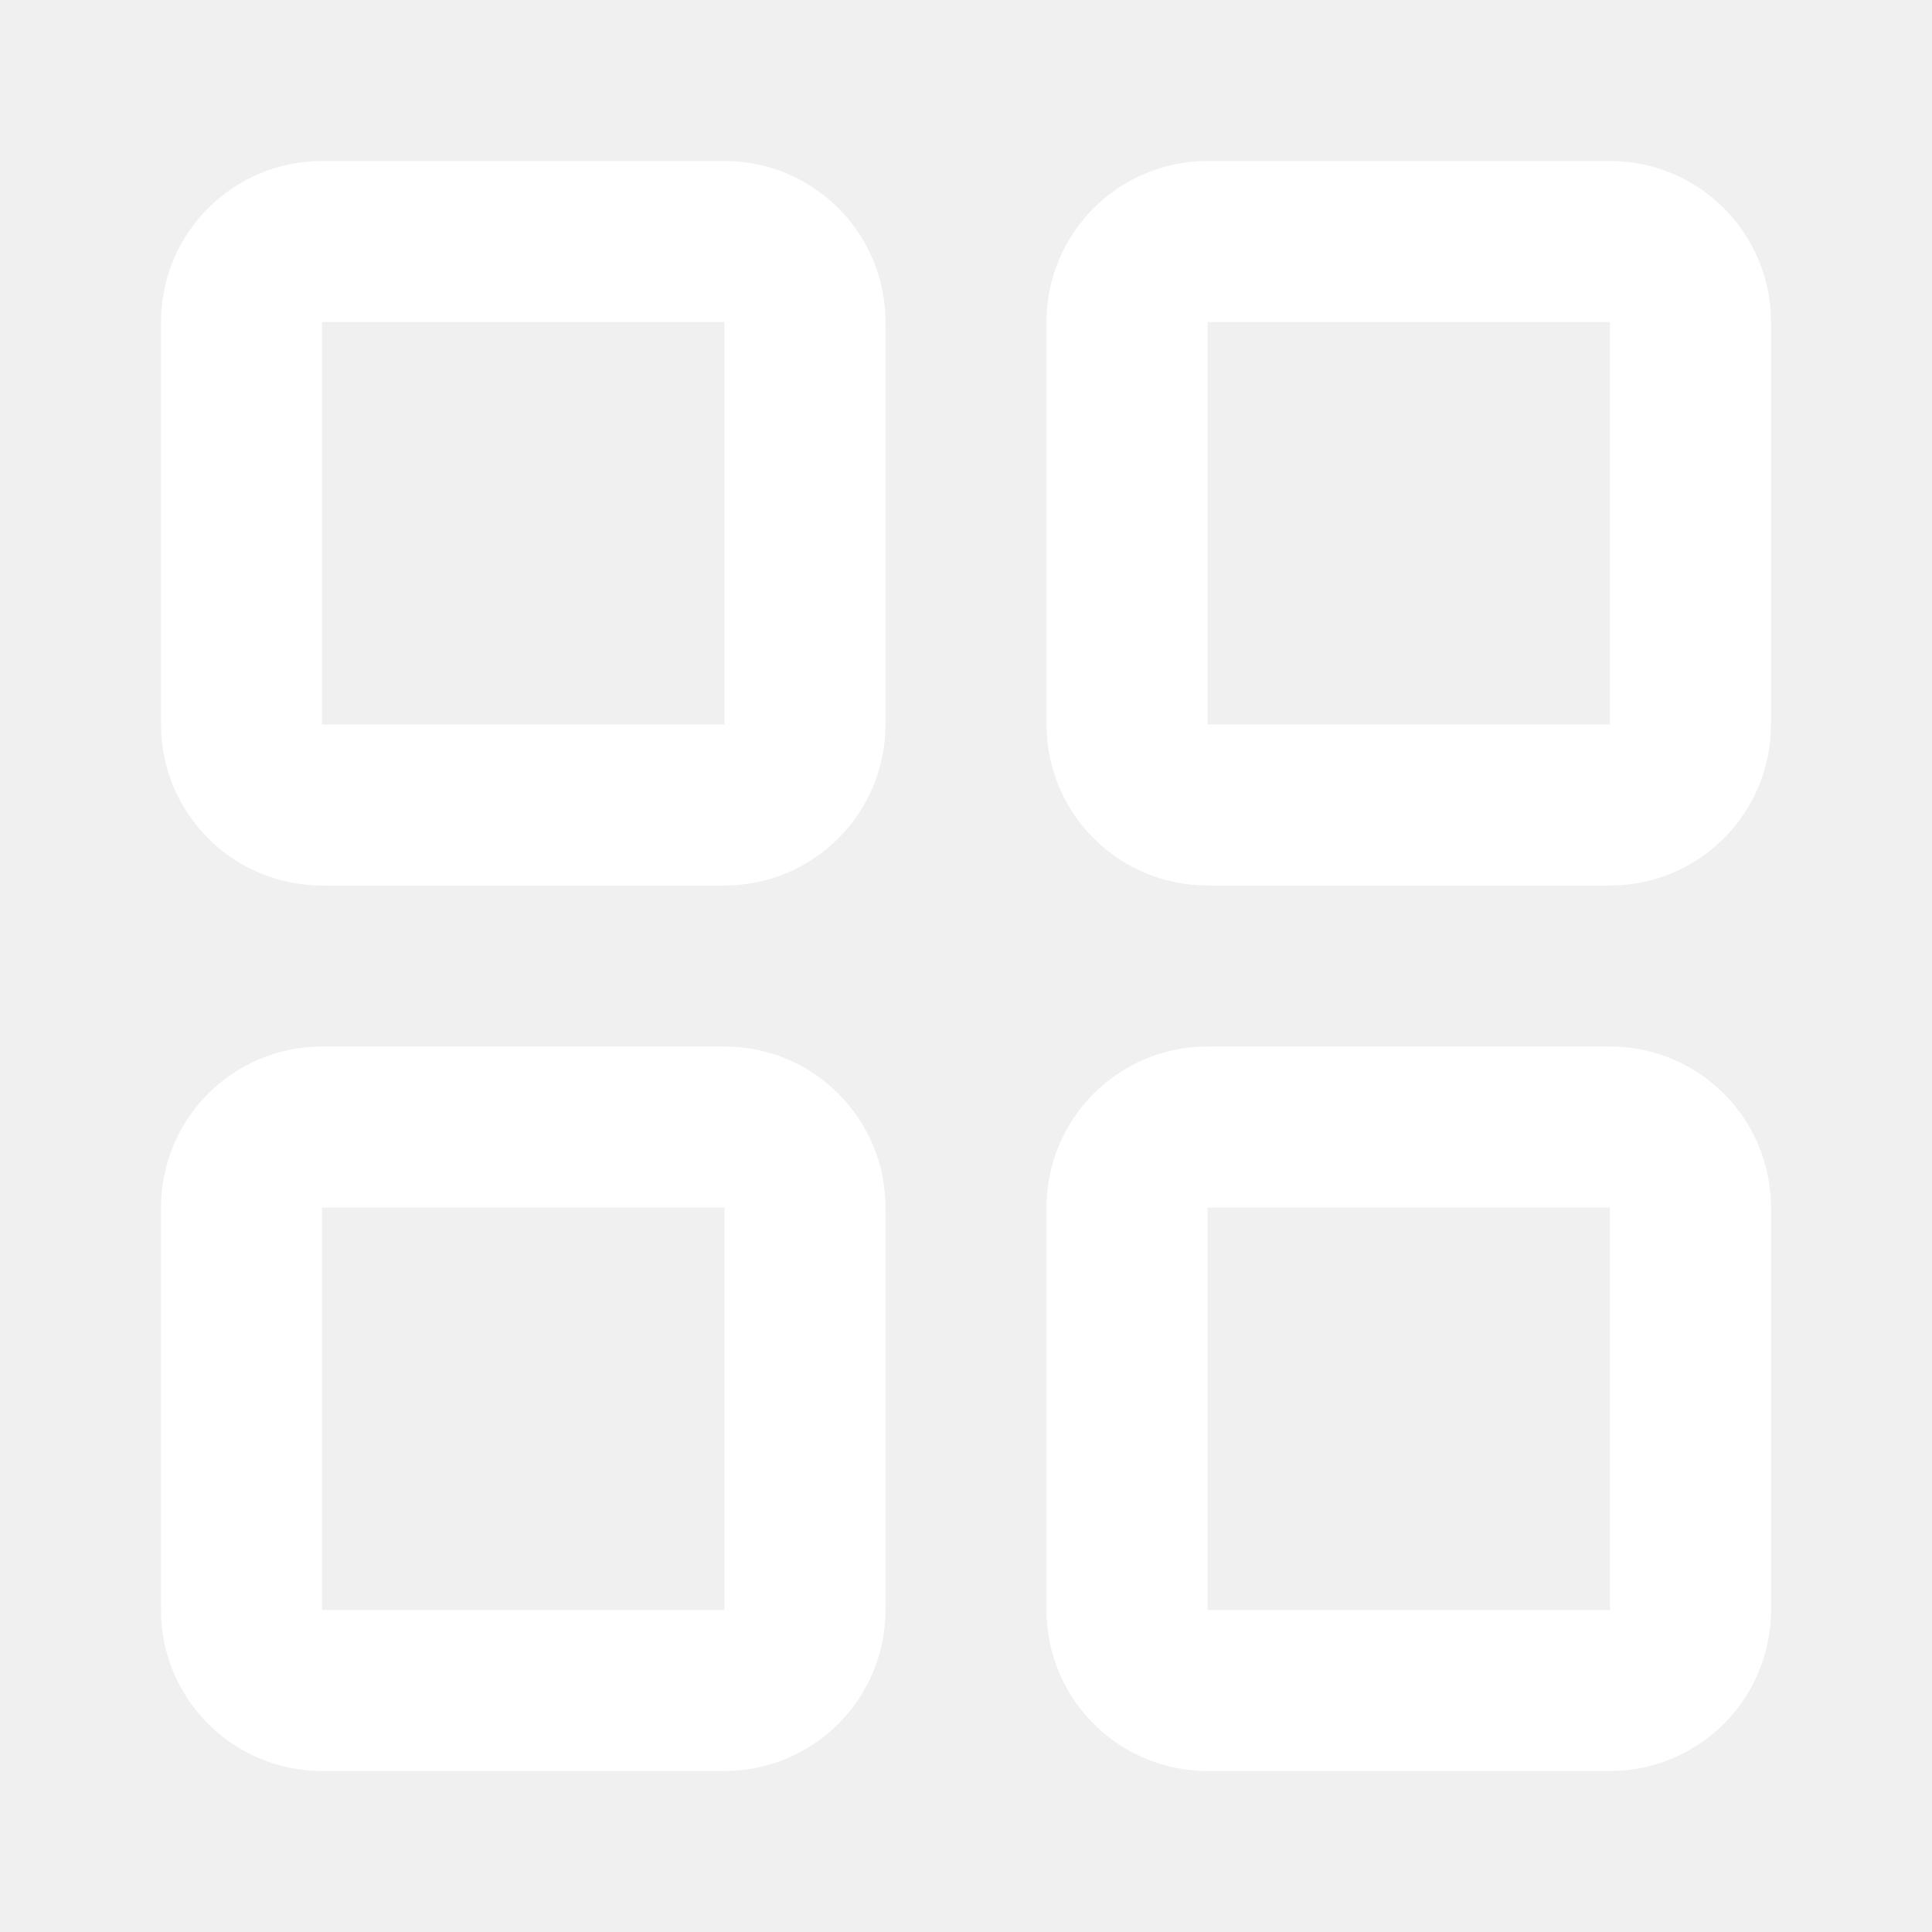
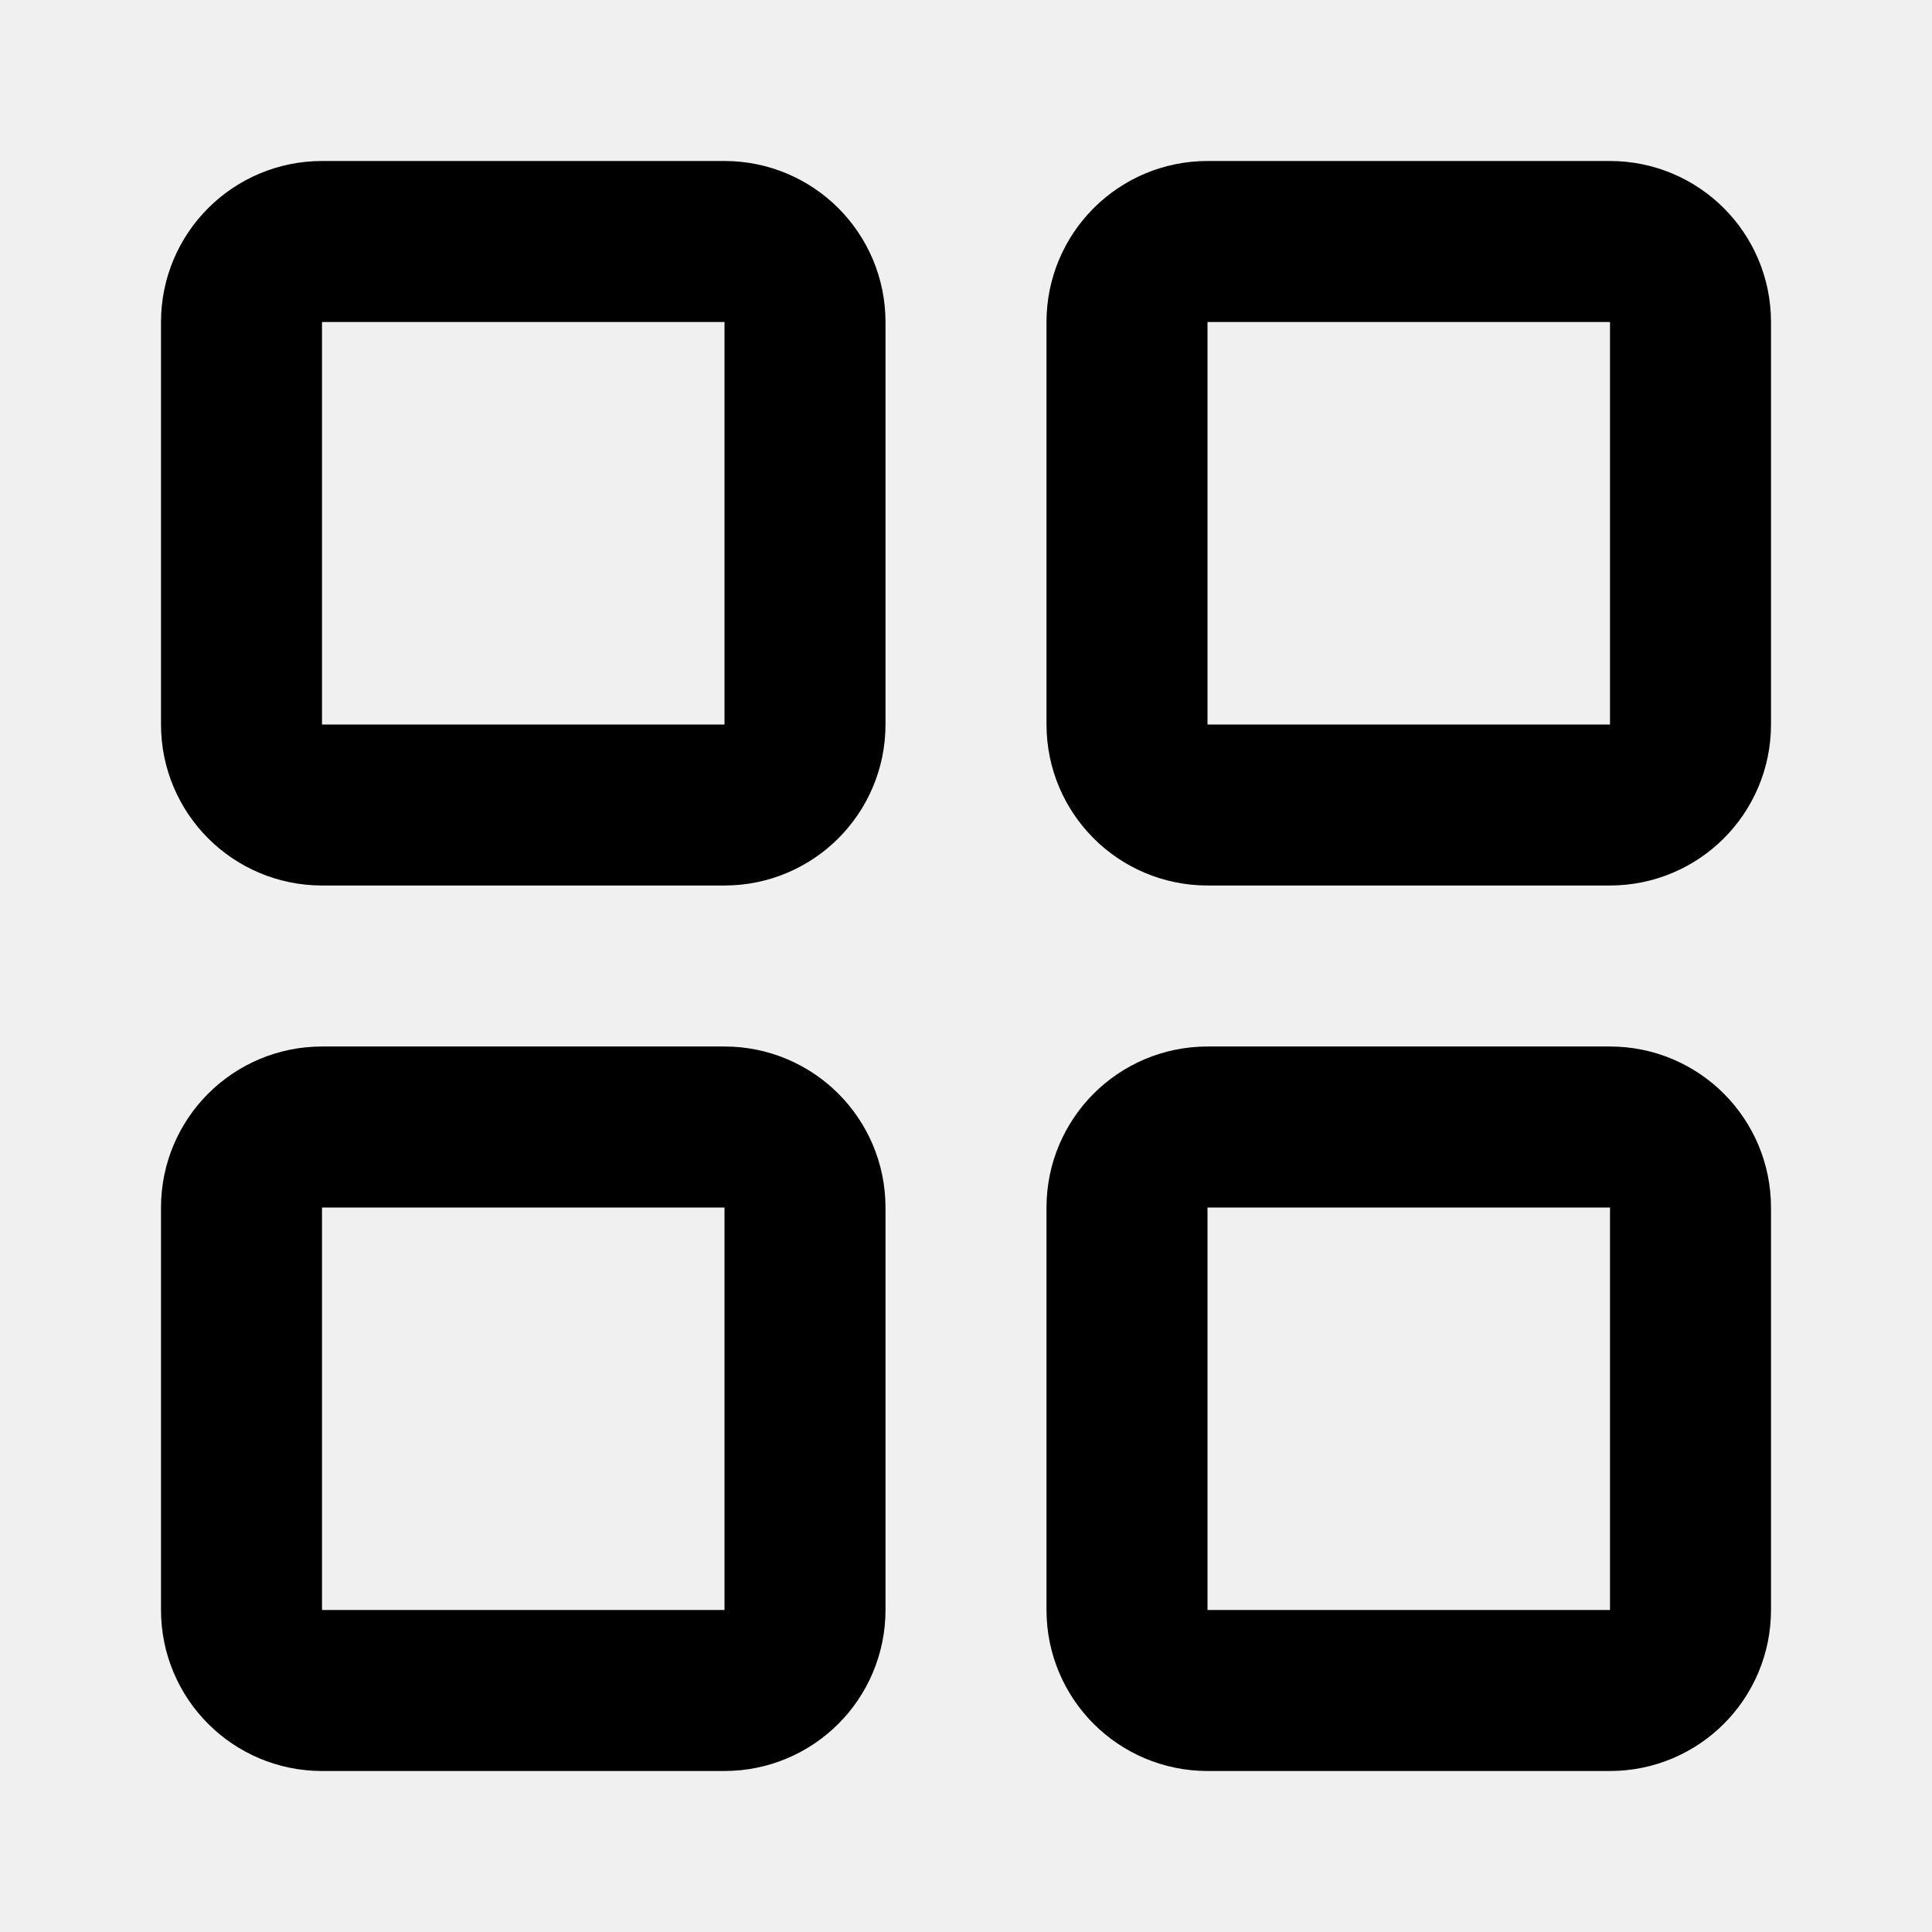
- <svg xmlns="http://www.w3.org/2000/svg" width="24" height="24" viewBox="0 0 24 24" fill="none" stroke="#fff" stroke-width="2" stroke-linecap="round" stroke-linejoin="round" class="lucide lucide-grid">
+ <svg xmlns="http://www.w3.org/2000/svg" width="24" height="24" viewBox="0 0 24 24" fill="none" stroke="currentColor" stroke-width="2" stroke-linecap="round" stroke-linejoin="round" class="lucide lucide-grid">
  <rect width="7" height="7" x="3" y="3" rx="1" />
  <rect width="7" height="7" x="14" y="3" rx="1" />
  <rect width="7" height="7" x="14" y="14" rx="1" />
  <rect width="7" height="7" x="3" y="14" rx="1" />
</svg>
